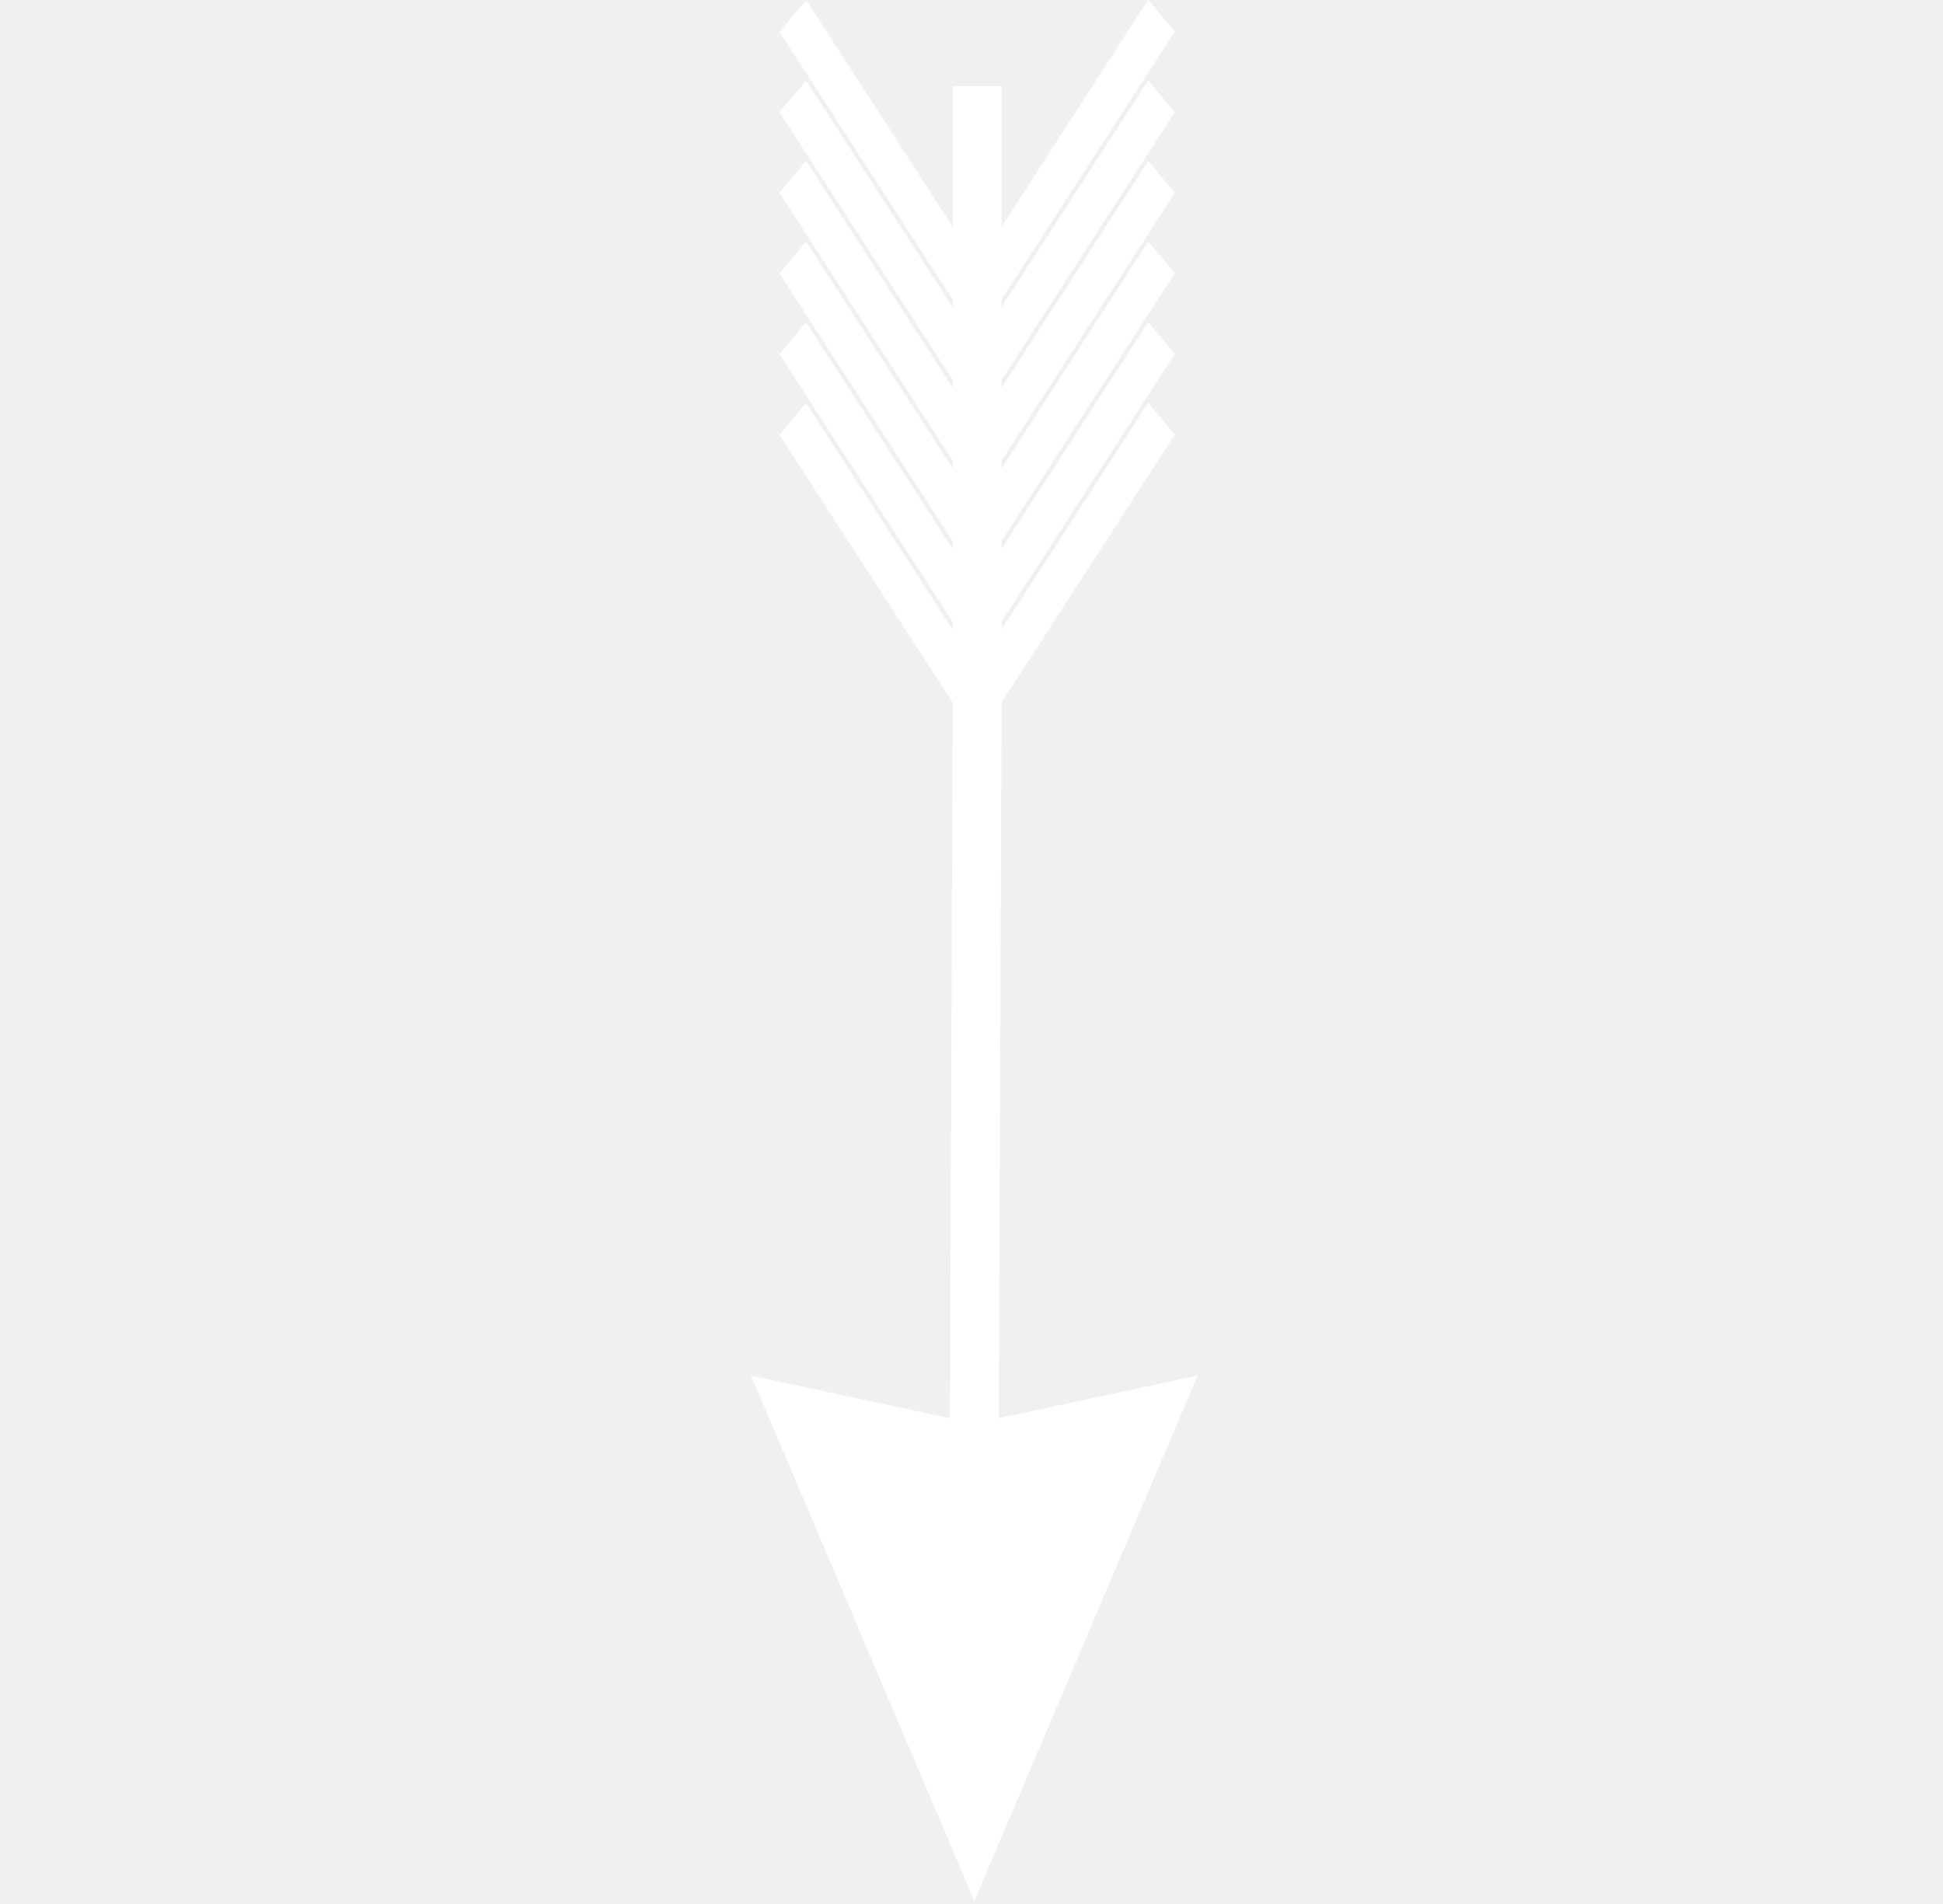
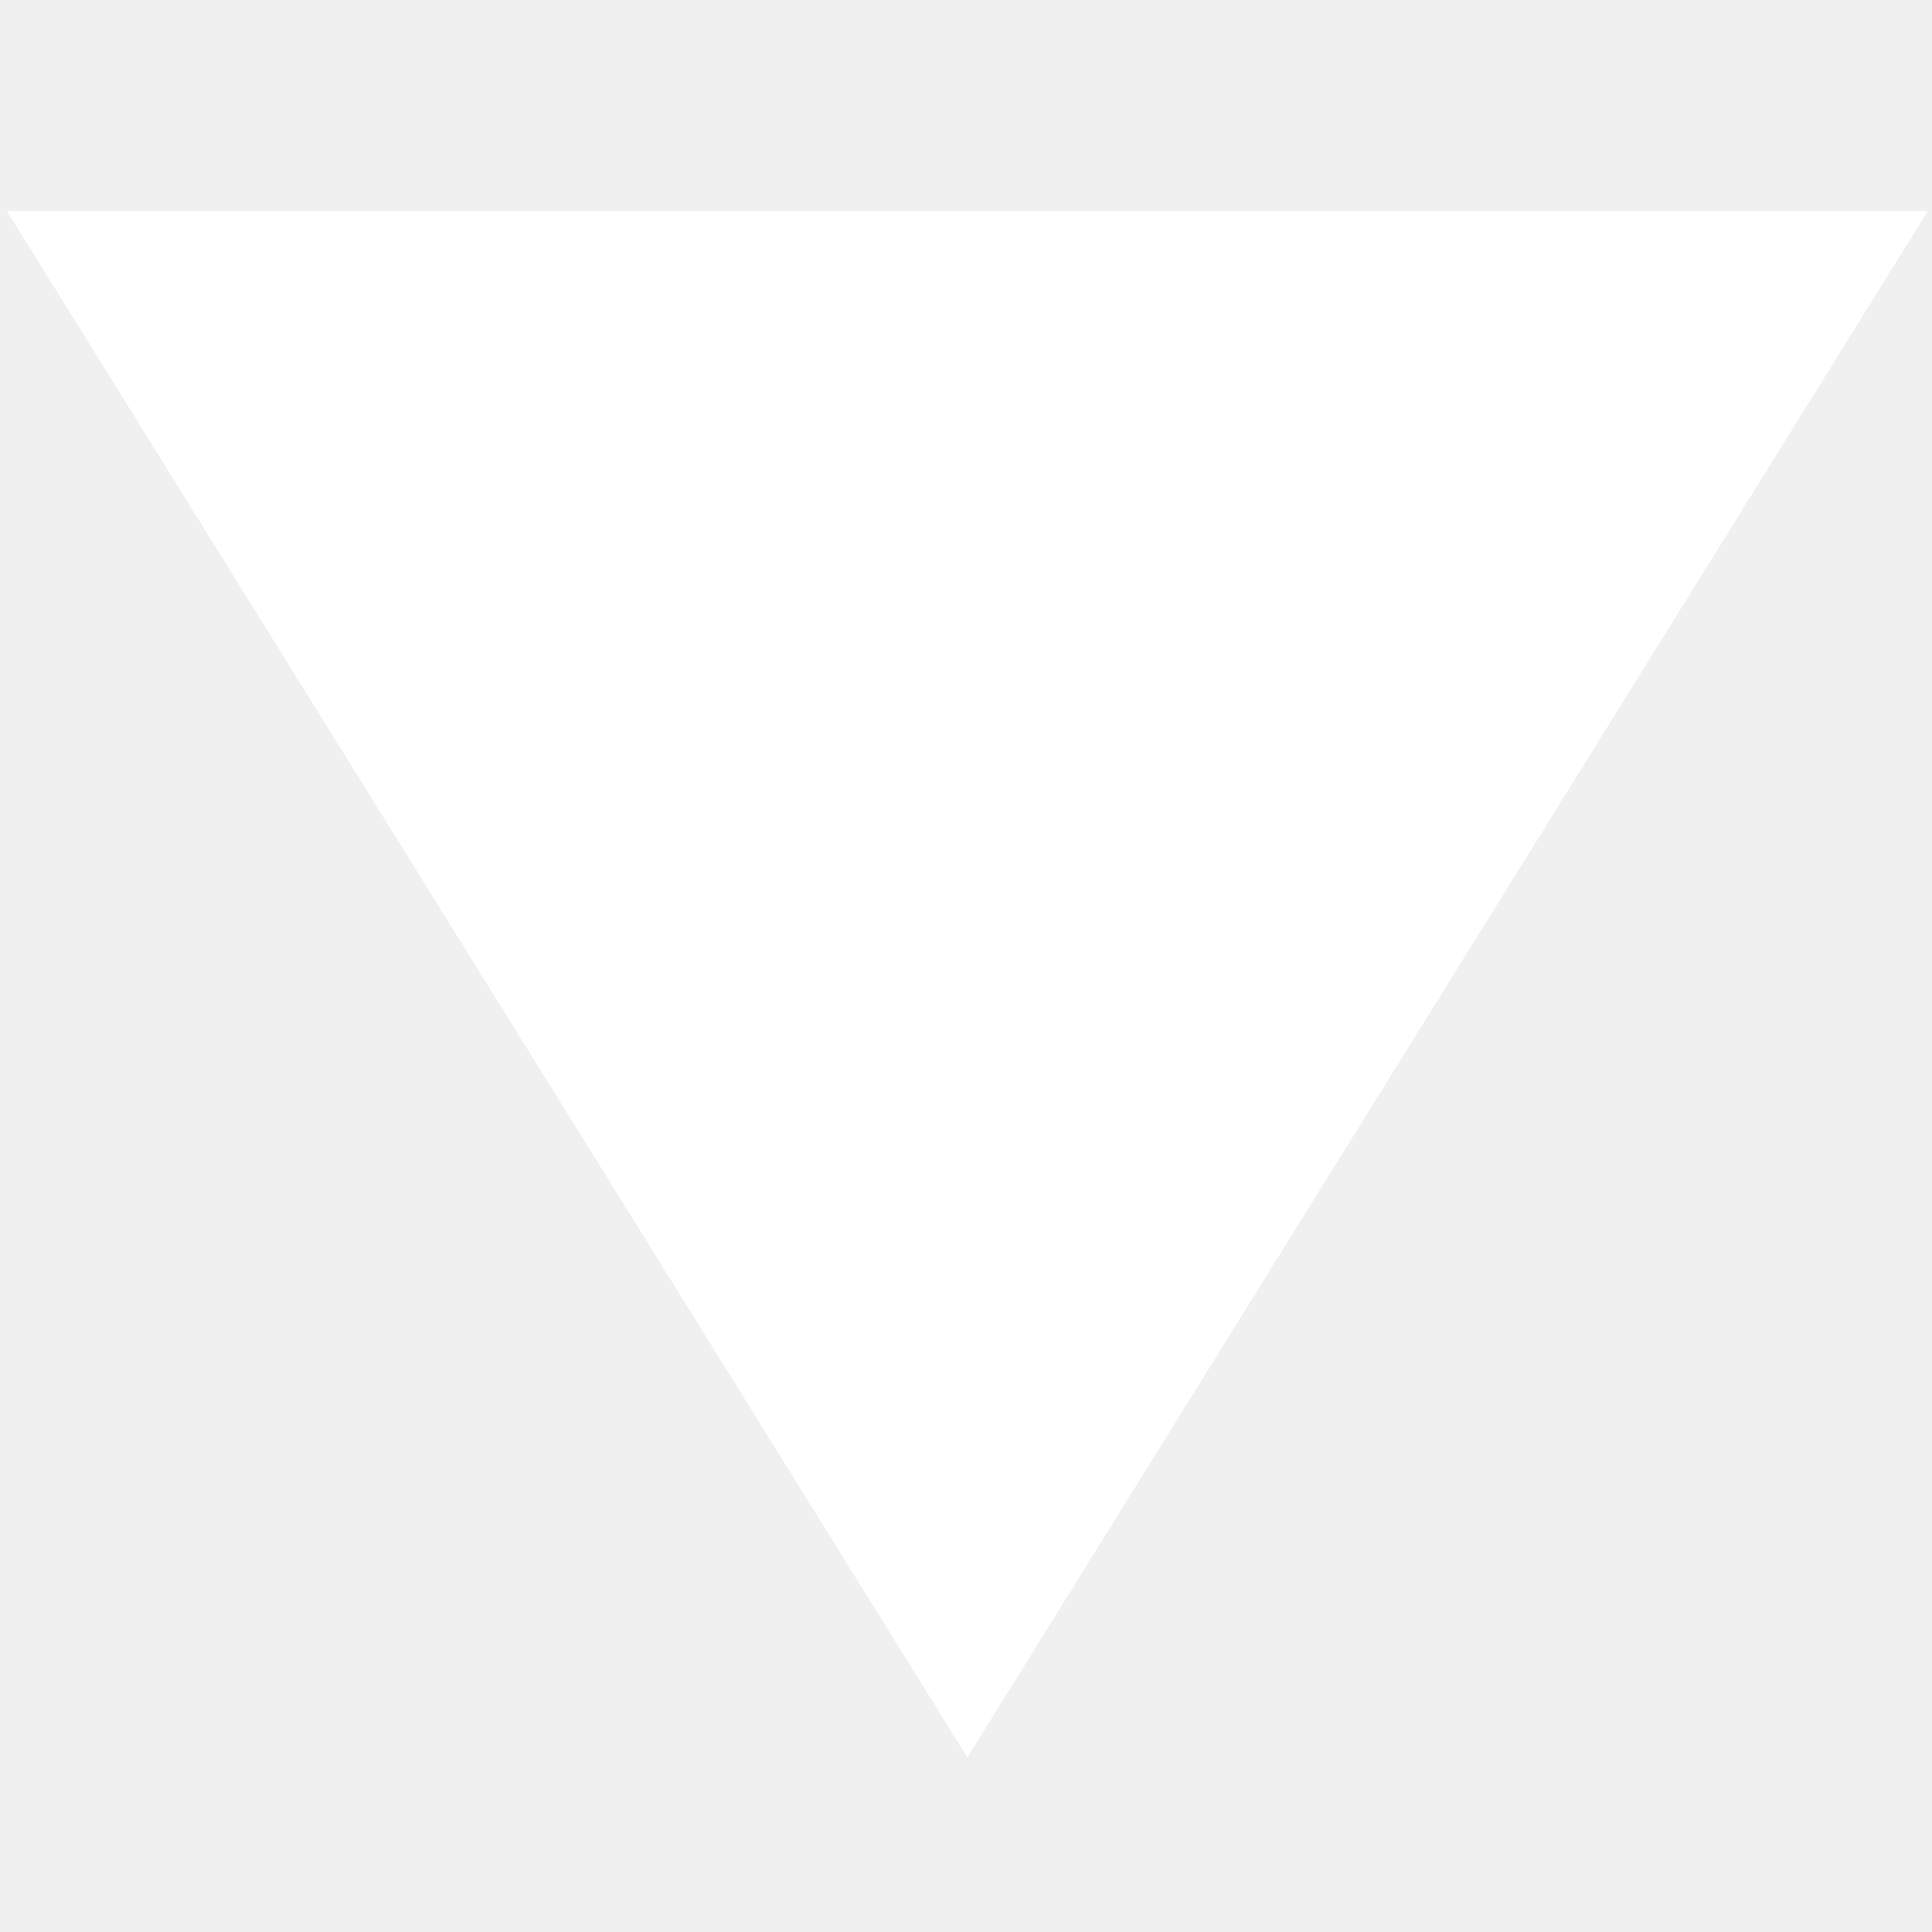
- <svg xmlns="http://www.w3.org/2000/svg" version="1.1" x="0px" y="0px" viewBox="0 0 684 670.3" style="enable-background:new 0 0 684 670.3;" xml:space="preserve">
+ <svg xmlns="http://www.w3.org/2000/svg" version="1.1" id="Layer_1" x="0px" y="0px" viewBox="0 0 425 425" style="enable-background:new 0 0 425 425;" xml:space="preserve">
  <style type="text/css">
- 	.st0{opacity:0.98;fill:#FFFFFF;enable-background:new    ;}
- 	.st1{fill:#483737;}
- 	.st2{fill:#FFFFFF;}
+ 	.st0{fill:#FFFFFF;}
</style>
-   <g id="svg2">
-     <g id="layer1" transform="translate(-277.4062,-59.5)">
-       <path id="rect2988_2_" class="st0" d="    M630,306.8l61-94.3l-9.4-11.2L630,281.1v-2.7l61-94.3l-9.4-11.2L630,252.7V250l61-94.3l-9.4-11.2L630,224.4v-2.7l61-94.3    l-9.4-11.2L630,196v-2.7L691,99l-9.4-11.2L630,167.6v-2.7l61-94.3l-9.4-11.2L630,139.3V89.8h-17.2v49.5l-51.6-79.8l-9.4,11.2    l61,94.3v2.7l-51.6-79.8L551.8,99l61,94.3v2.7l-51.6-79.8l-9.4,11.2l61,94.3v2.7l-51.6-79.8l-9.4,11.2l61,94.3v2.7l-51.6-79.8    l-9.4,11.2l61,94.3v2.7l-51.6-79.8l-9.4,11.2l61,94.3L630,306.8z" />
-     </g>
-     <path class="st1" d="M335.4,247.3" />
-     <path class="st1" d="M352.6,247.3" />
-     <polyline class="st2" points="352.6,247.3 351.6,499.3 334.4,499.3 335.4,247.3  " />
-   </g>
-   <g id="Layer_2">
-     <polygon class="st2" points="421.6,484.3 343,669.3 264.4,484.3 334.4,499.3 351.6,499.3  " />
+   <g id="Layer_2_1_">
+     <polygon class="st0" points="424.1,46.4 212.8,386.6 1.5,46.4  " />
  </g>
</svg>
